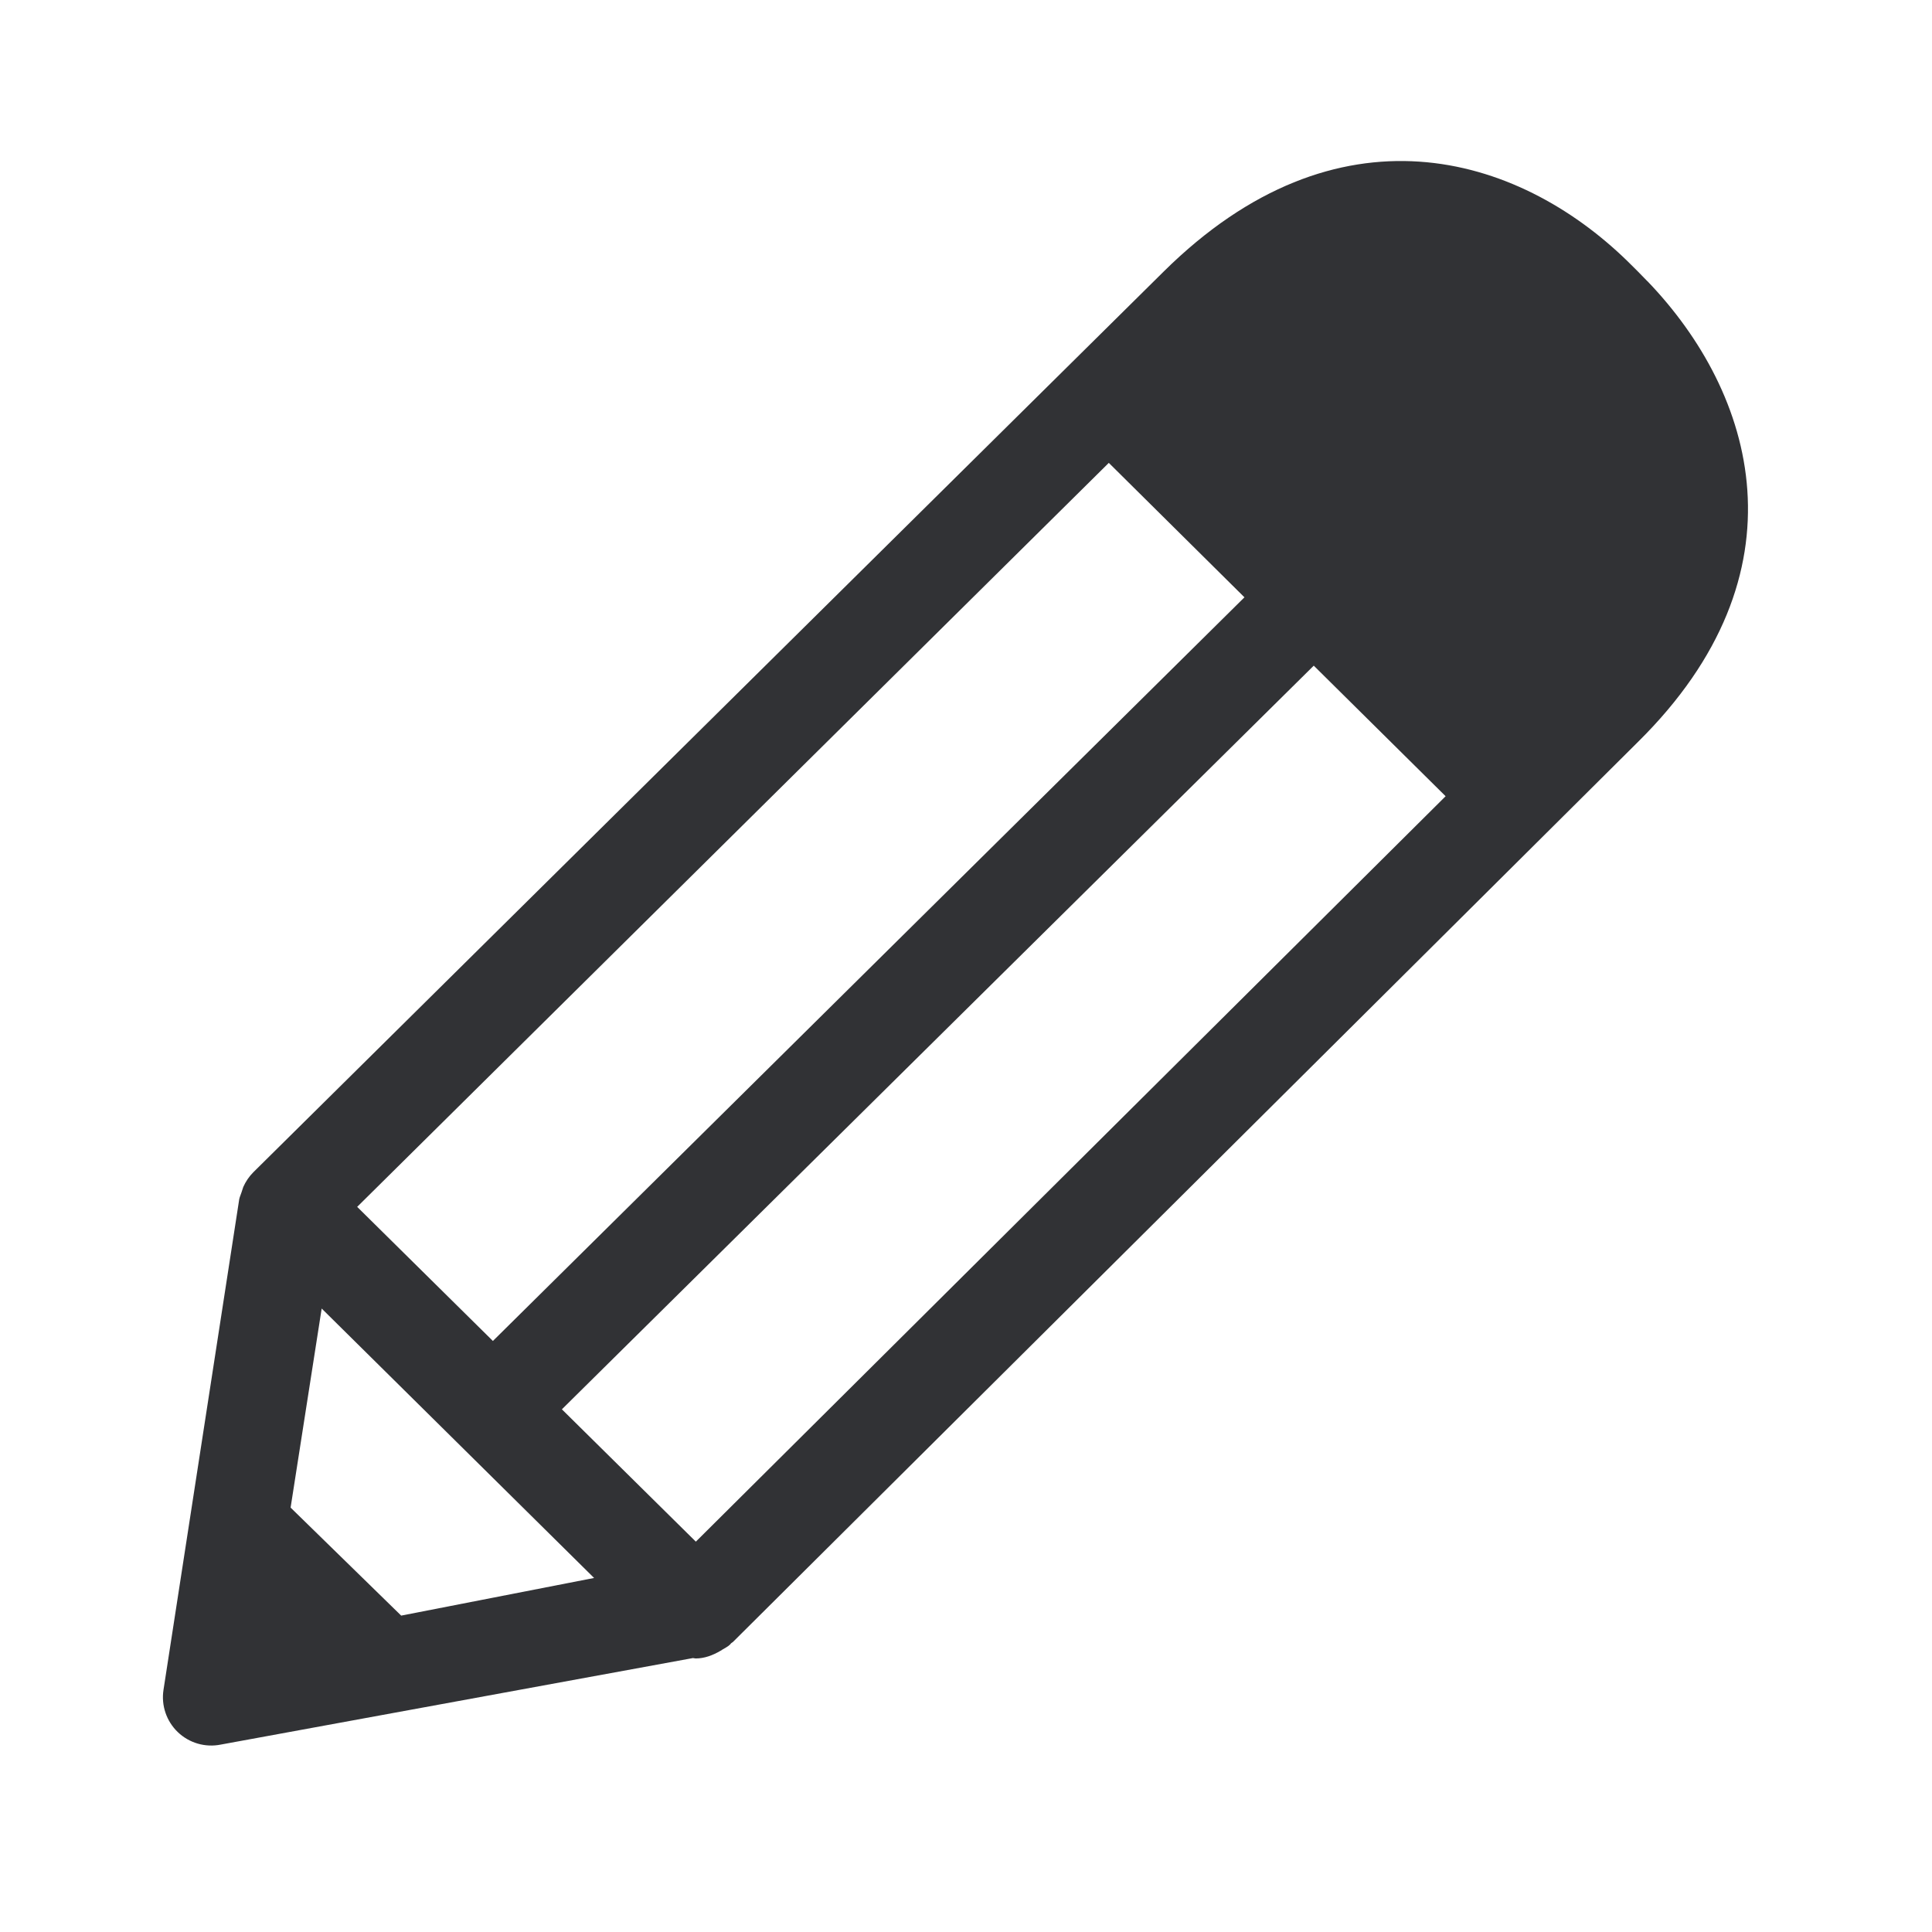
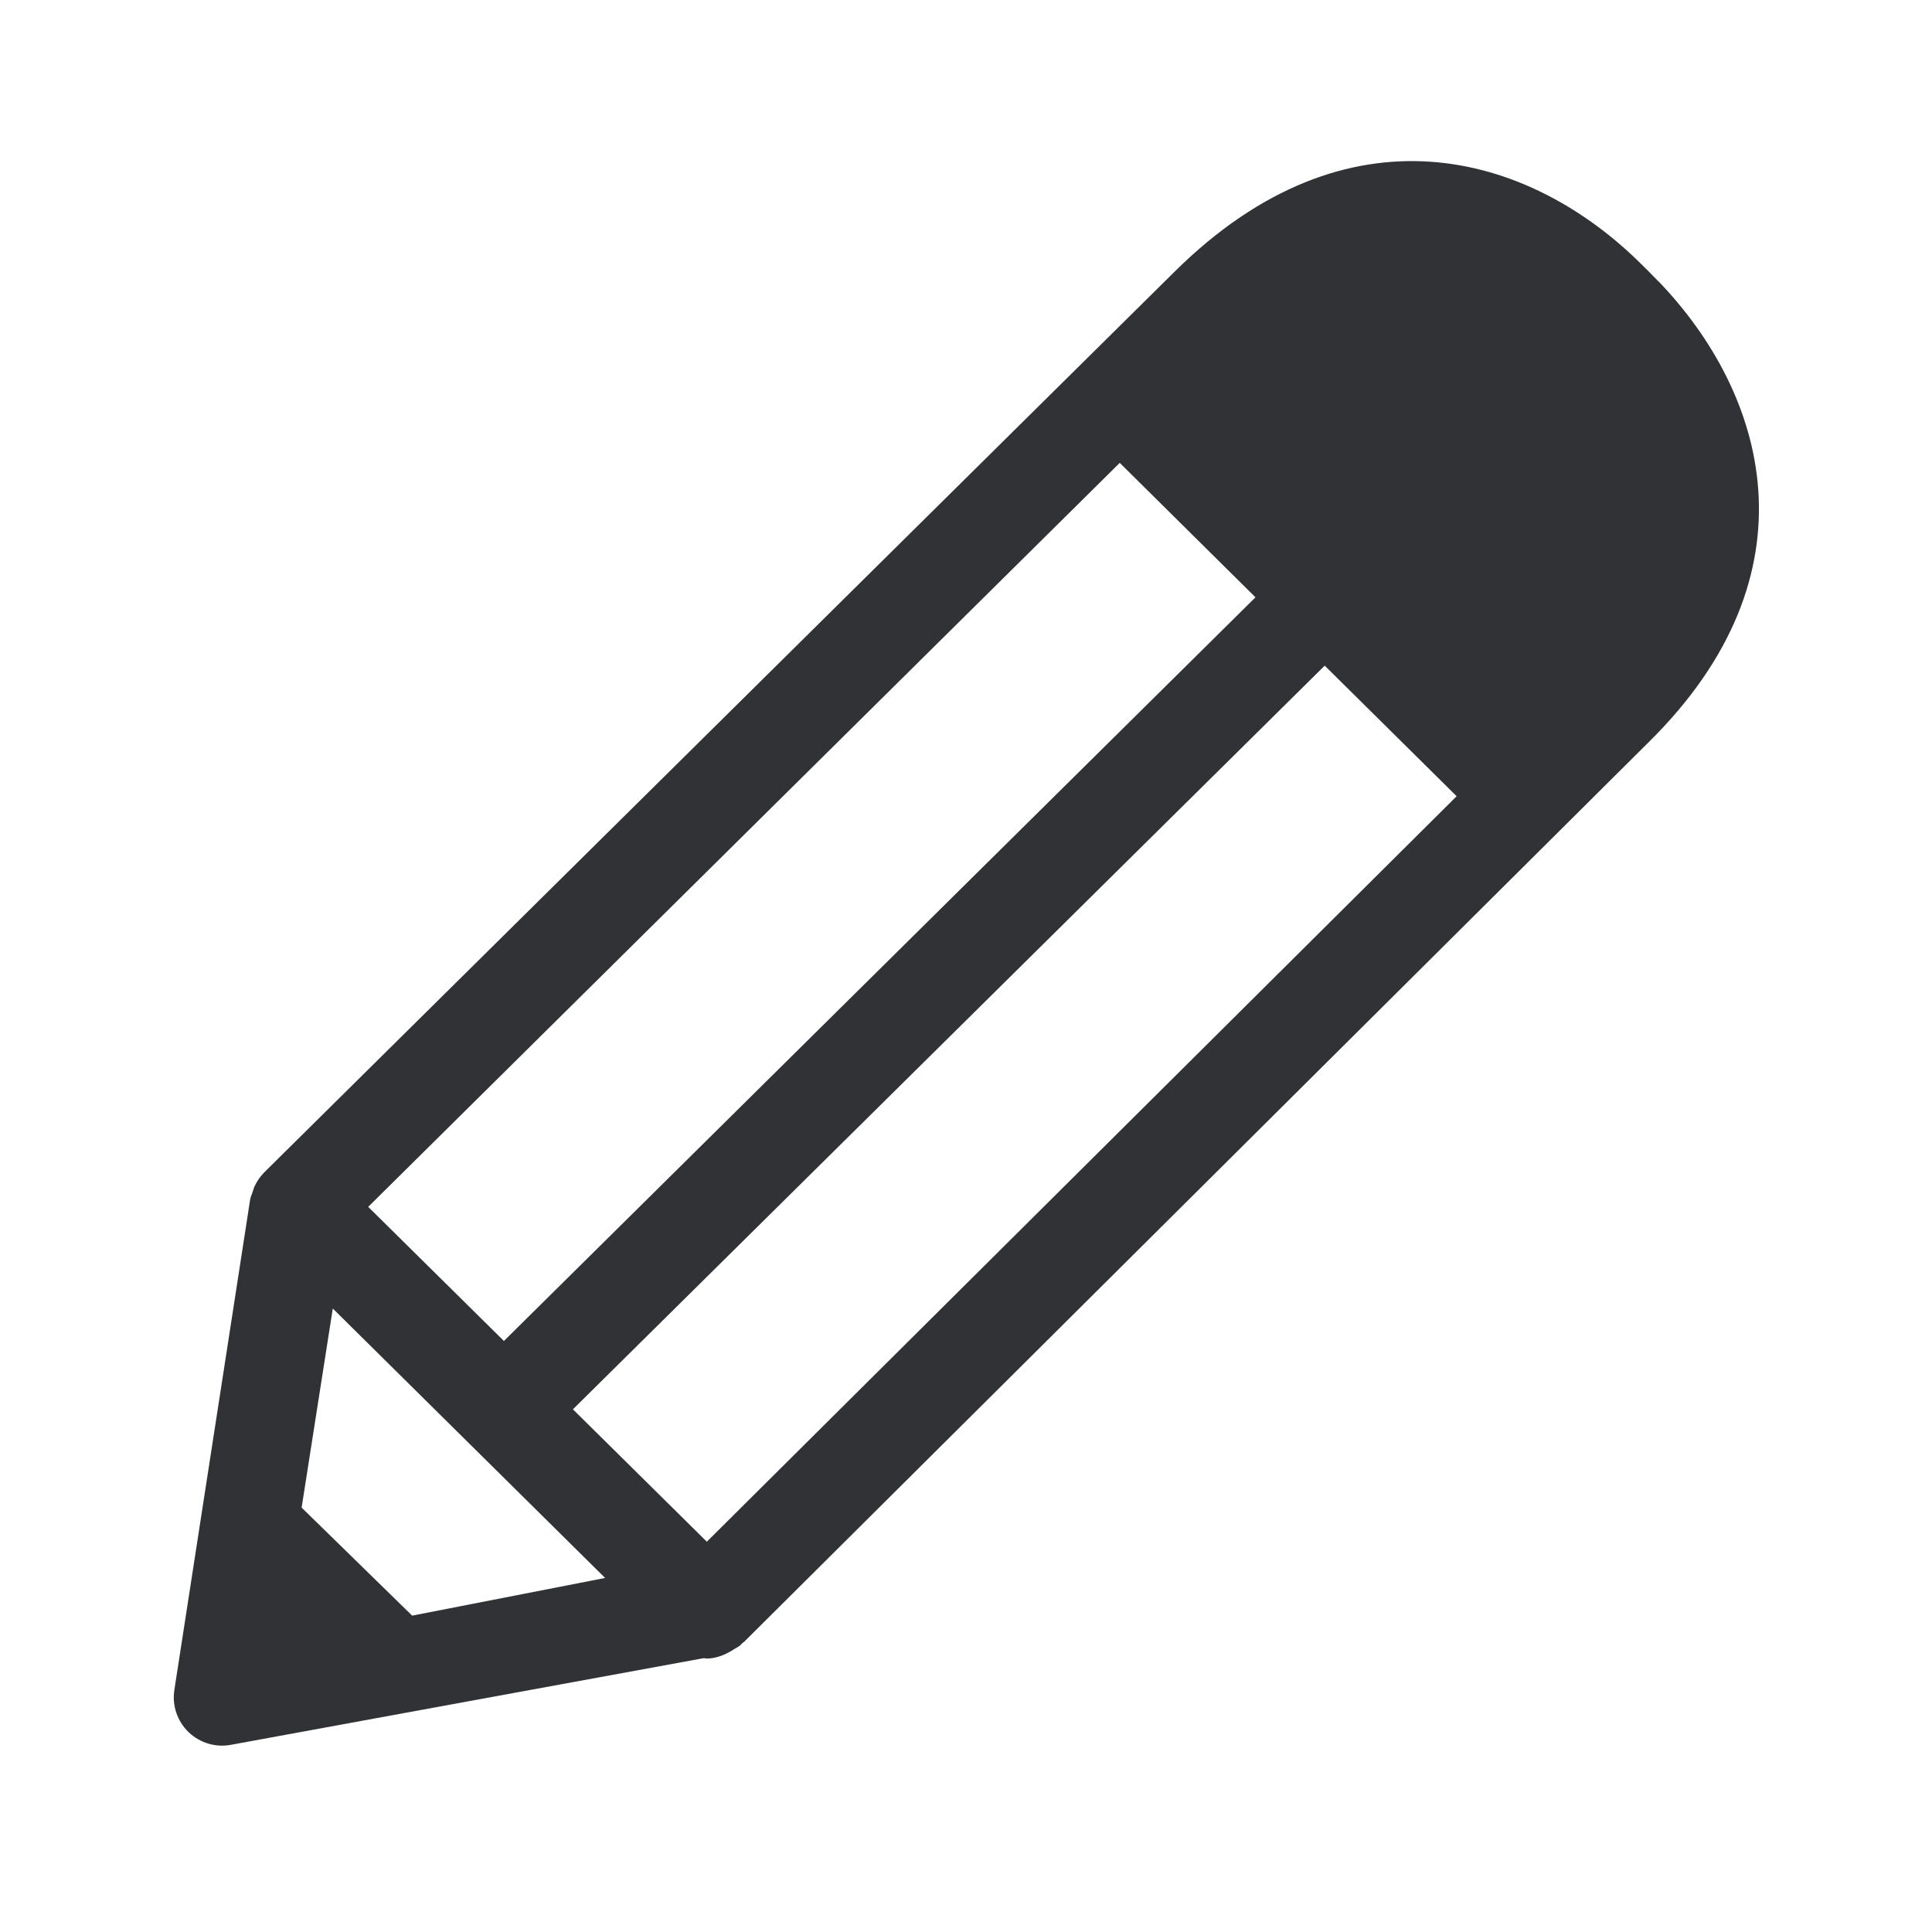
<svg xmlns="http://www.w3.org/2000/svg" width="24" height="24" viewBox="0 0 24 24">
-   <path d="M8.644 19.151L6.98 17.507l9.34-9.238 1.638 1.622-9.314 9.26zm-3.66.919L3.61 18.728l.386-2.473 3.384 3.347-2.398.468zm8.79-14.32l1.685 1.67-9.336 9.238-1.686-1.666 9.336-9.241zm6.69-2.257a10.46 10.46 0 00-.248-.25c-1.37-1.335-3.605-2.002-5.76.13l-11.31 11.19a.615.615 0 00-.124.182L3 14.812c-.008.028-.022.054-.028.084l-.941 6.096a.6.6 0 00.711.68l5.866-1.075c.011 0 .022.005.033.005.11 0 .213-.039.309-.095.008-.003.014-.008.022-.014.034-.022.07-.036.1-.067.006-.006.006-.011.012-.014.006-.006.014-.009.02-.014L20.344 9.22c2.132-2.103 1.46-4.336.12-5.728z" fill="#313235" fill-rule="nonzero" />
+   <path d="M8.78 19.151l-1.663-1.644 9.339-9.238 1.639 1.622-9.314 9.26zm-3.66.919l-1.373-1.342.387-2.473 3.383 3.347-2.397.468zm8.79-14.32l1.686 1.67-9.336 9.238-1.686-1.666L13.91 5.75zM20.6 3.494a10.46 10.46 0 00-.249-.25c-1.37-1.335-3.605-2.002-5.759.13l-11.31 11.19a.615.615 0 00-.124.182l-.022.067c-.009.028-.023.054-.028.084l-.942 6.096a.6.6 0 00.712.68l5.865-1.075c.012 0 .023.005.034.005.11 0 .213-.039.308-.095.009-.003.014-.008.023-.014.033-.022.07-.036.1-.067.006-.006.006-.011.012-.014.005-.006.014-.009.02-.014L20.48 9.22c2.132-2.103 1.46-4.336.12-5.728z" fill="#313235" fill-rule="nonzero" />
</svg>
